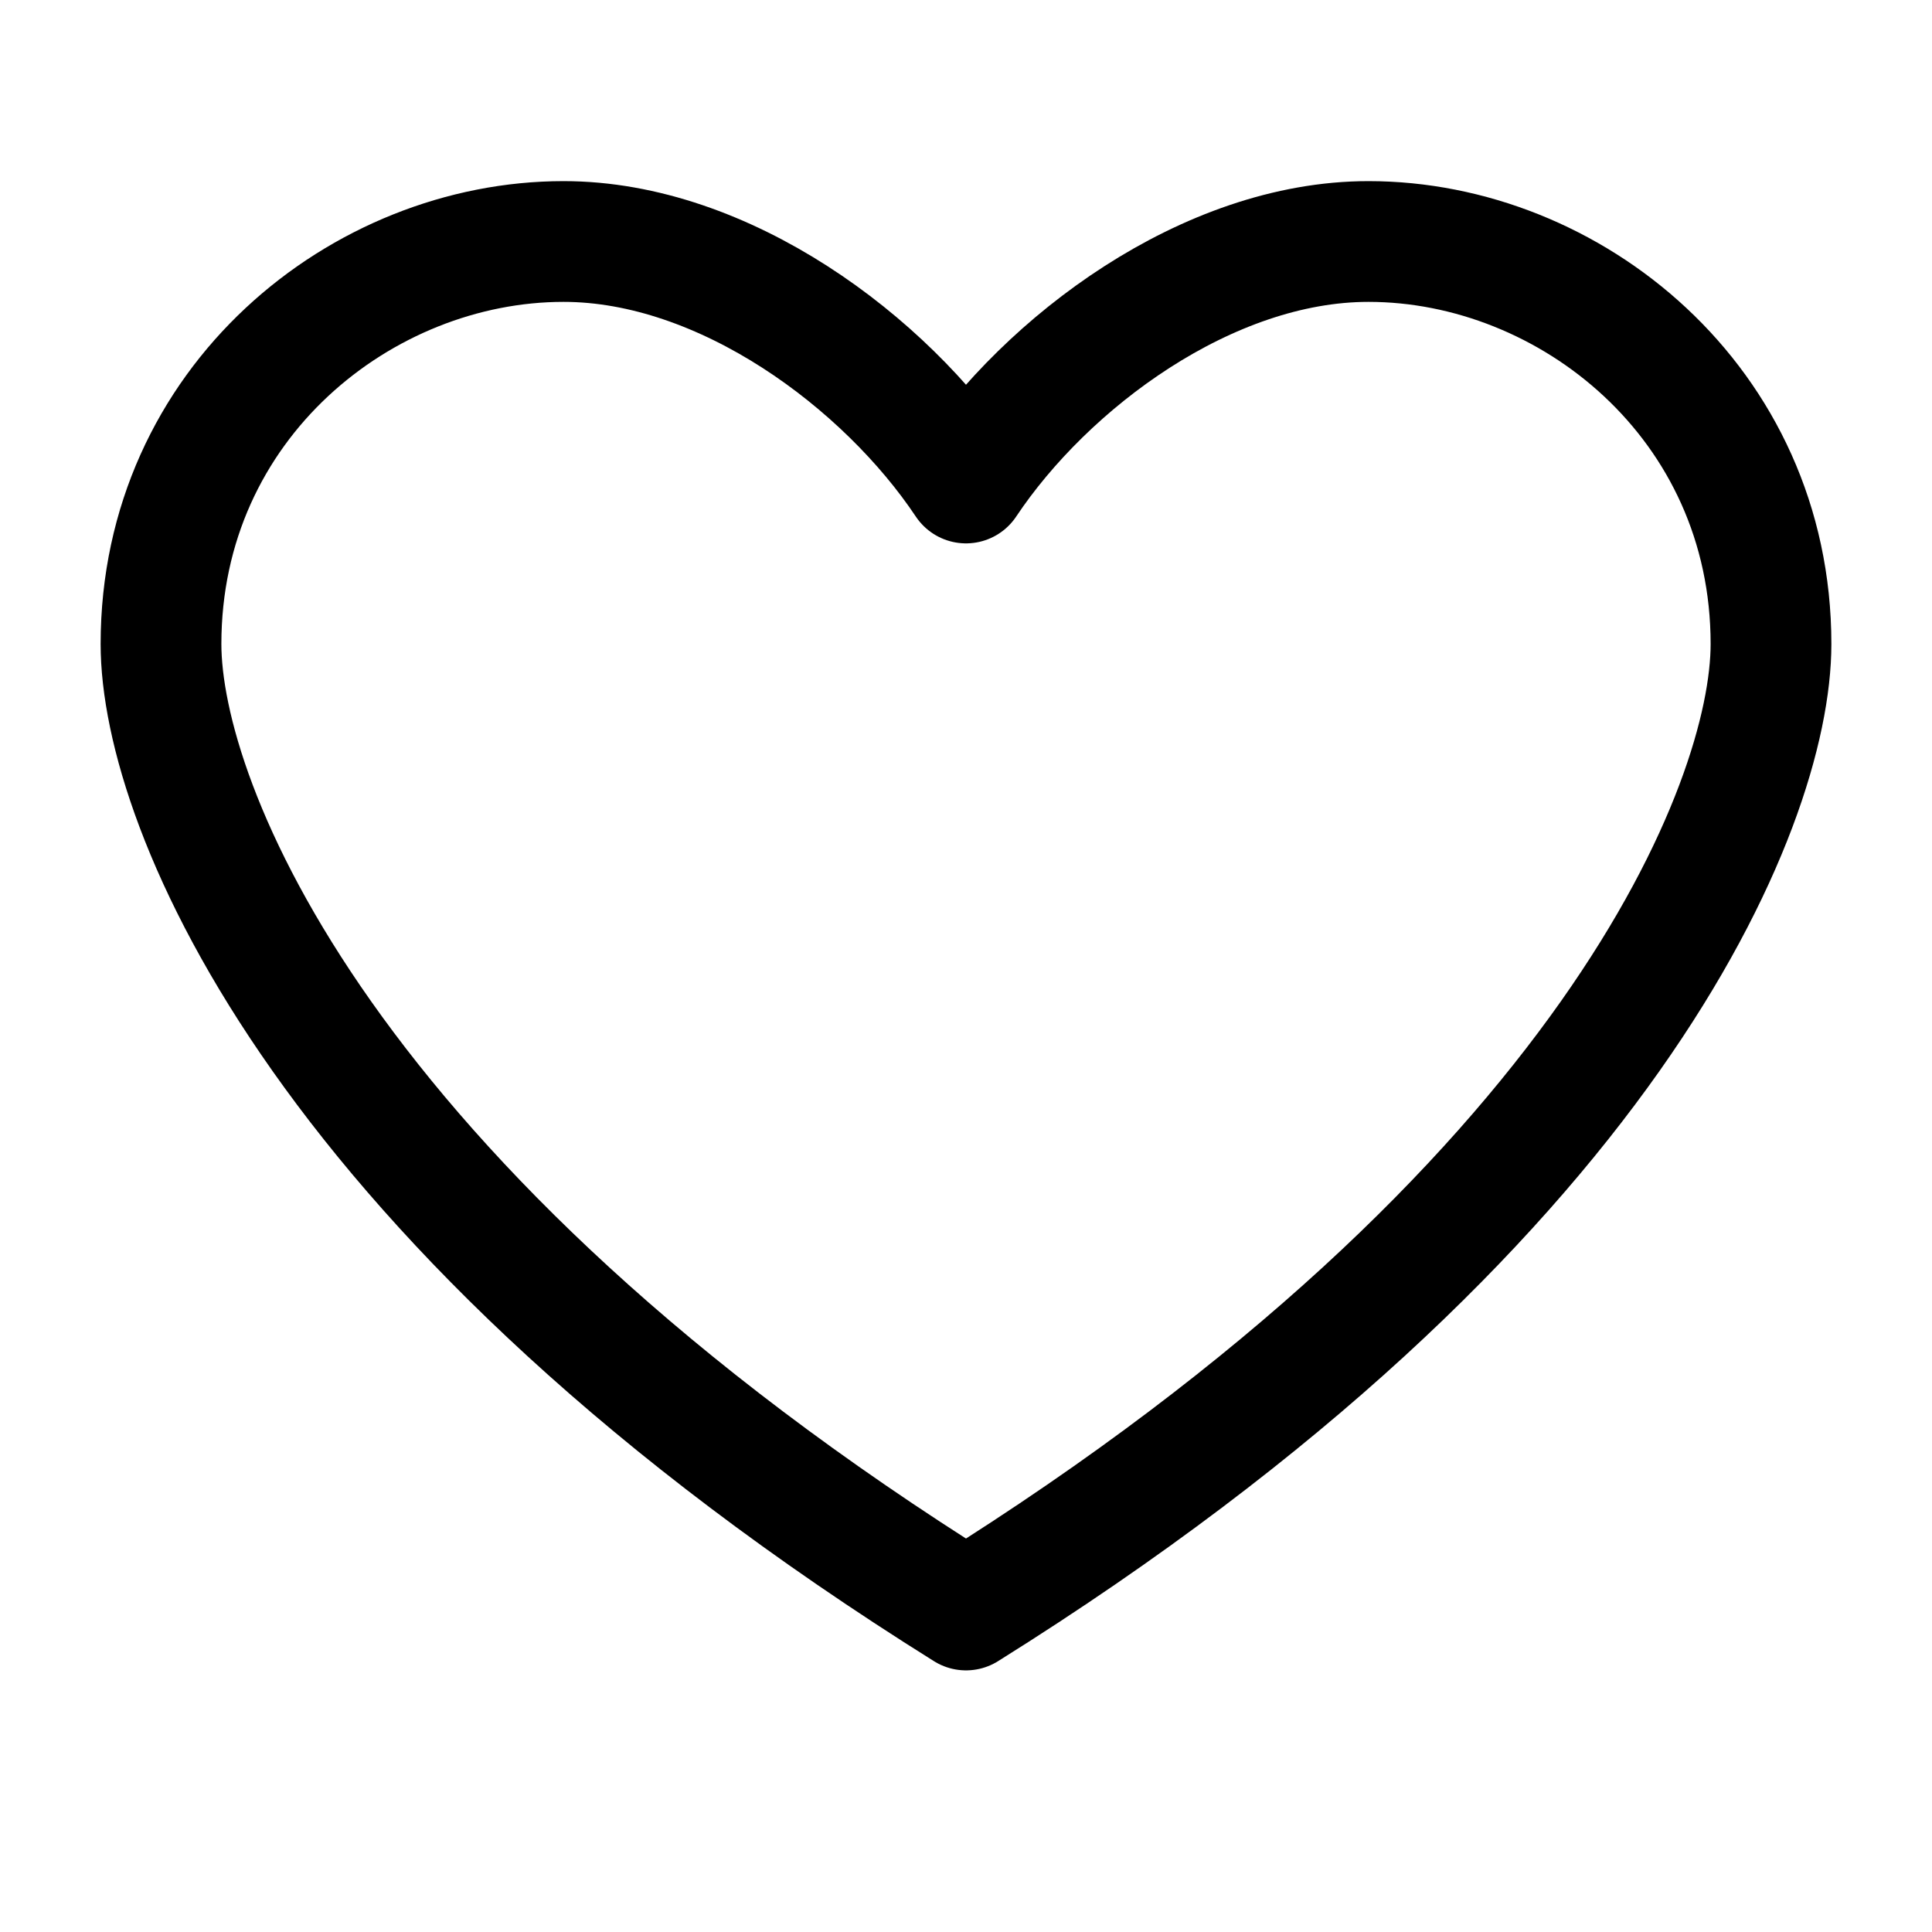
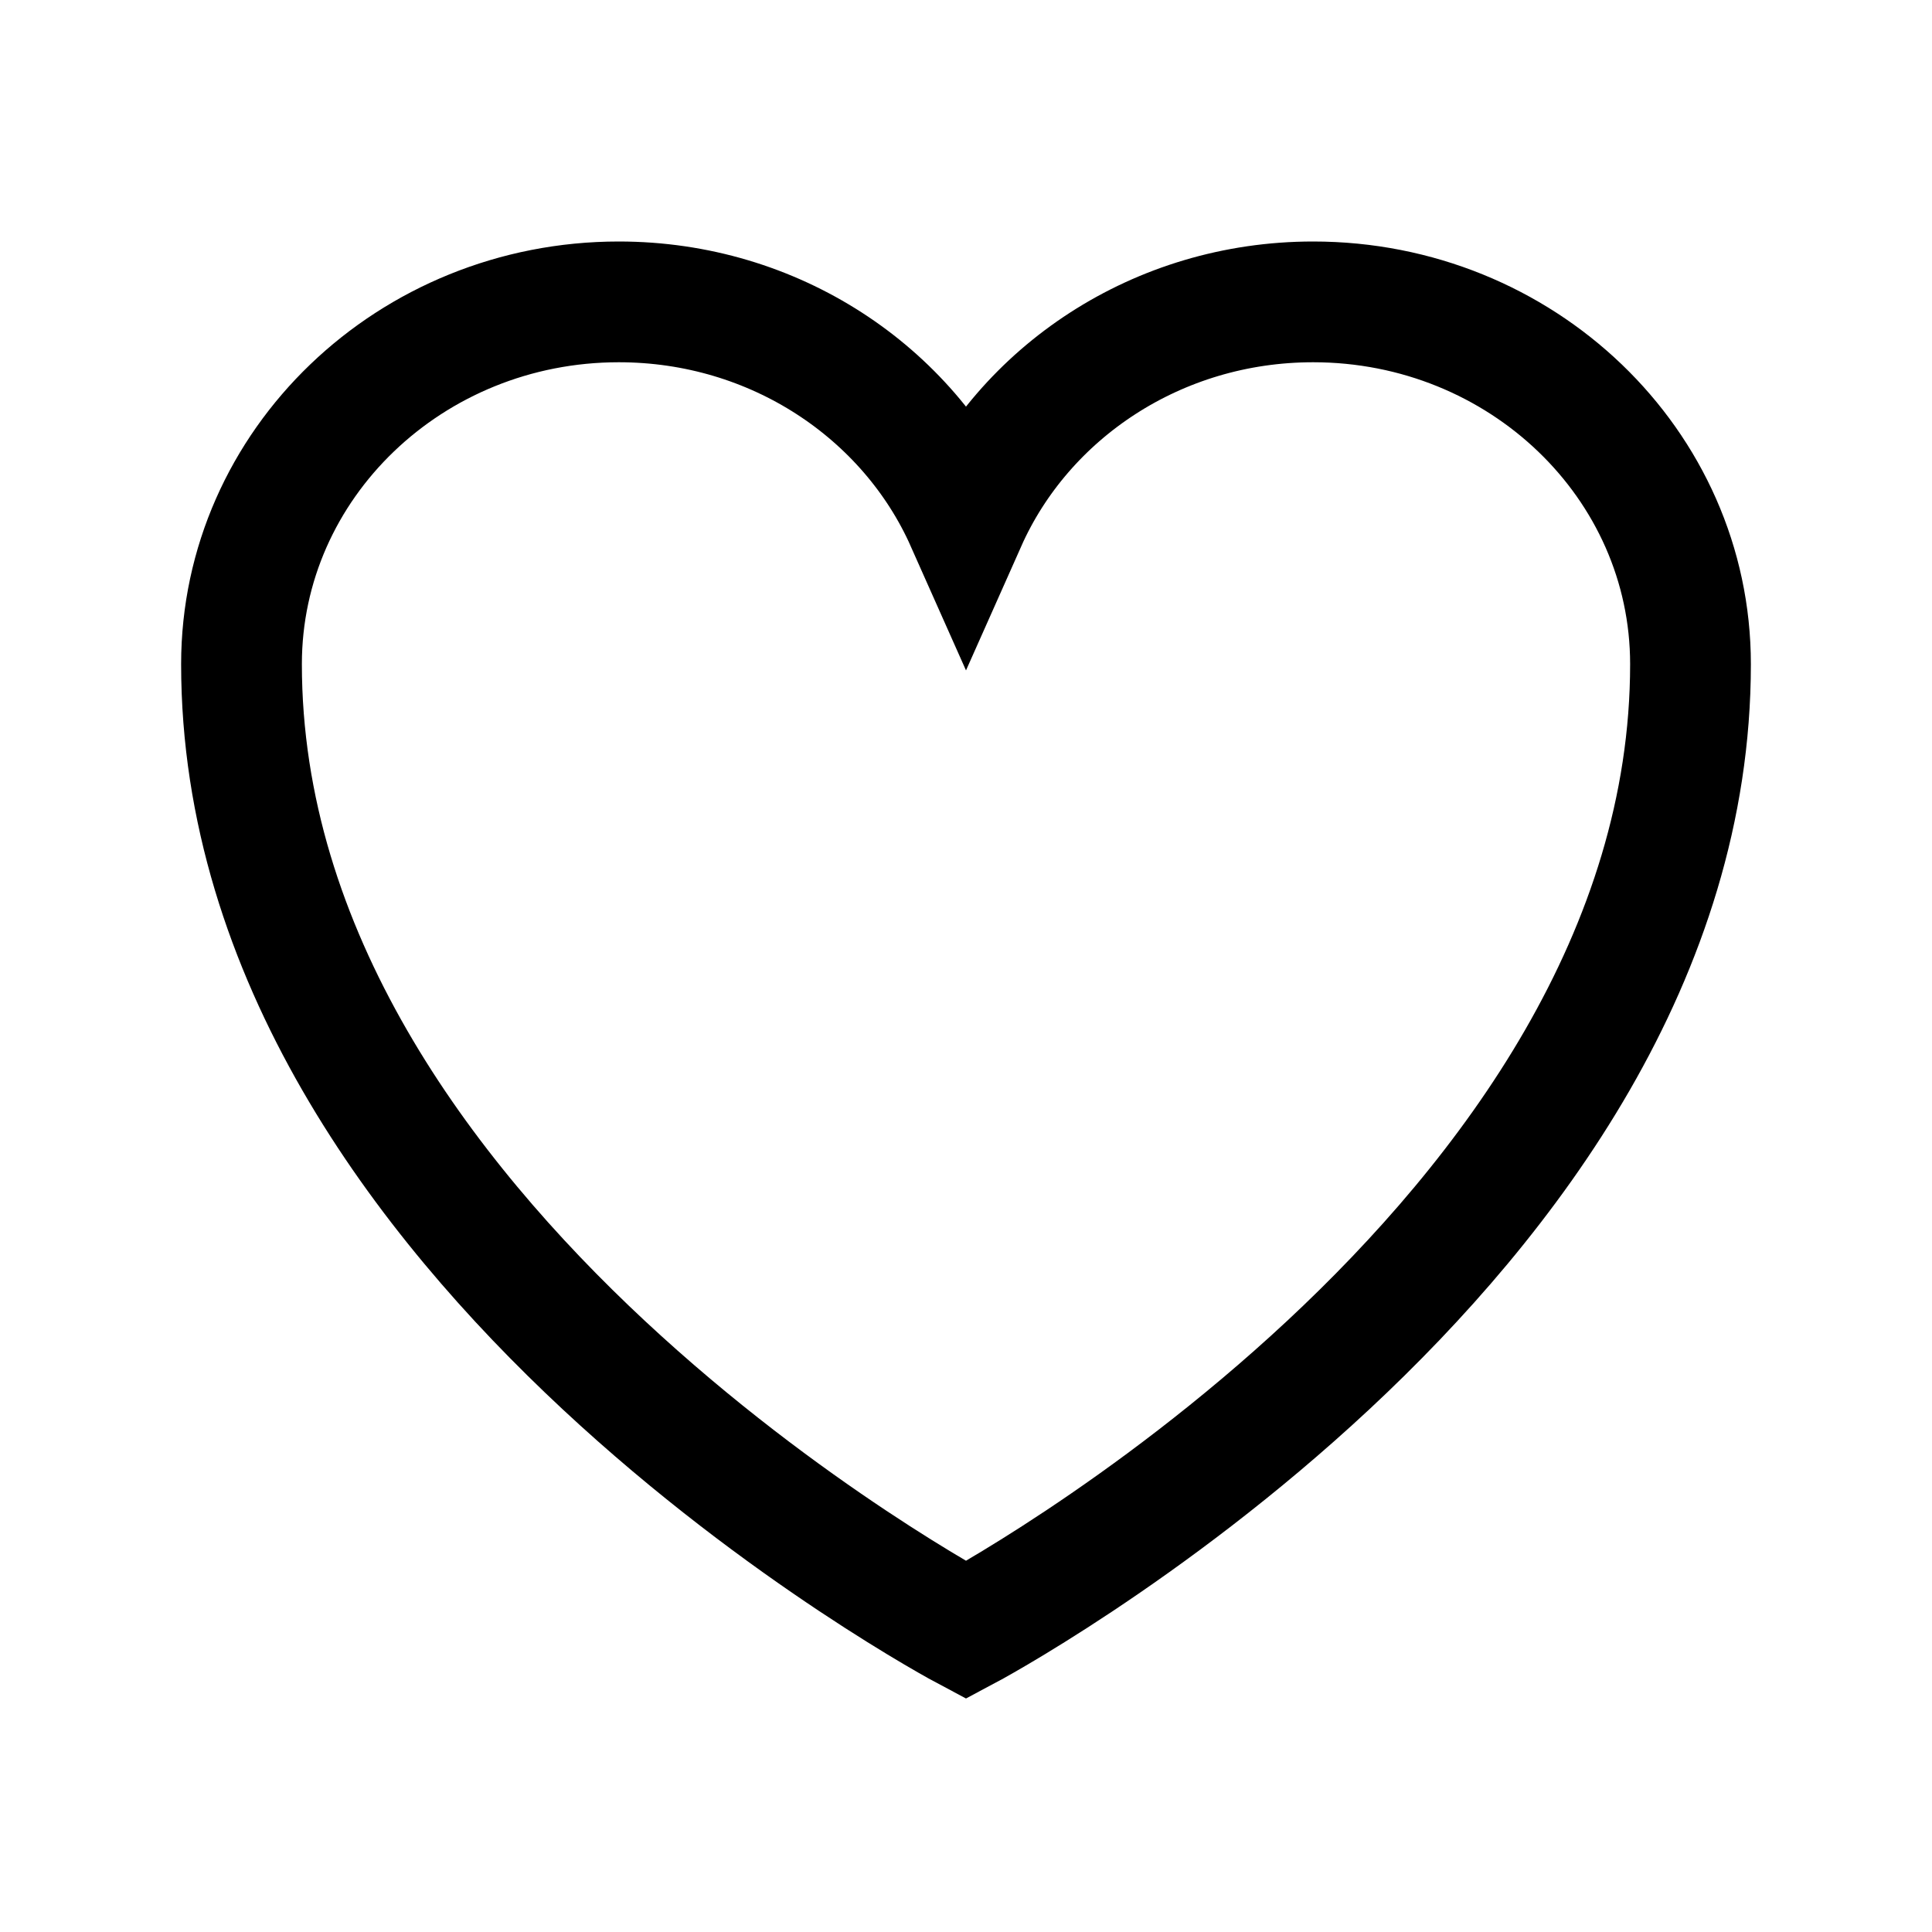
- <svg xmlns="http://www.w3.org/2000/svg" viewBox="0 0 24 24" width="24" height="24" aria-hidden="true">
-   <g id="outline" fill="none" stroke="currentColor" stroke-width="1.5" stroke-linecap="round" stroke-linejoin="round">
-     <path d="M 12,20 C 4,15 2,10 2,8 C 2,5 4.5,3 7,3 C 9,3 11,4.5 12,6 C 13,4.5 15,3 17,3 C 19.5,3 22,5 22,8 C 22,10 20,15 12,20 Z" />
-   </g>
-   <g id="fill" style="display:none">
-     <path fill="currentColor" stroke="none" d="M 12,20 C 4,15 2,10 2,8 C 2,5 4.5,3 7,3 C 9,3 11,4.5 12,6 C 13,4.5 15,3 17,3 C 19.5,3 22,5 22,8 C 22,10 20,15 12,20 Z" />
-   </g>
+ <svg xmlns="http://www.w3.org/2000/svg" width="24" height="24" viewBox="0 0 24 24" fill="none">
+   <path d="M21,8.25C21,5.765,18.901,3.75,16.312,3.75C14.377,3.75,12.715,4.876,12,6.483C11.285,4.876,9.623,3.75,7.687,3.75C5.1,3.75,3,5.765,3,8.25C3,15.47,12,20.25,12,20.25C12,20.25,21,15.47,21,8.25Z" stroke="currentColor" stroke-width="1.5" />
</svg>
